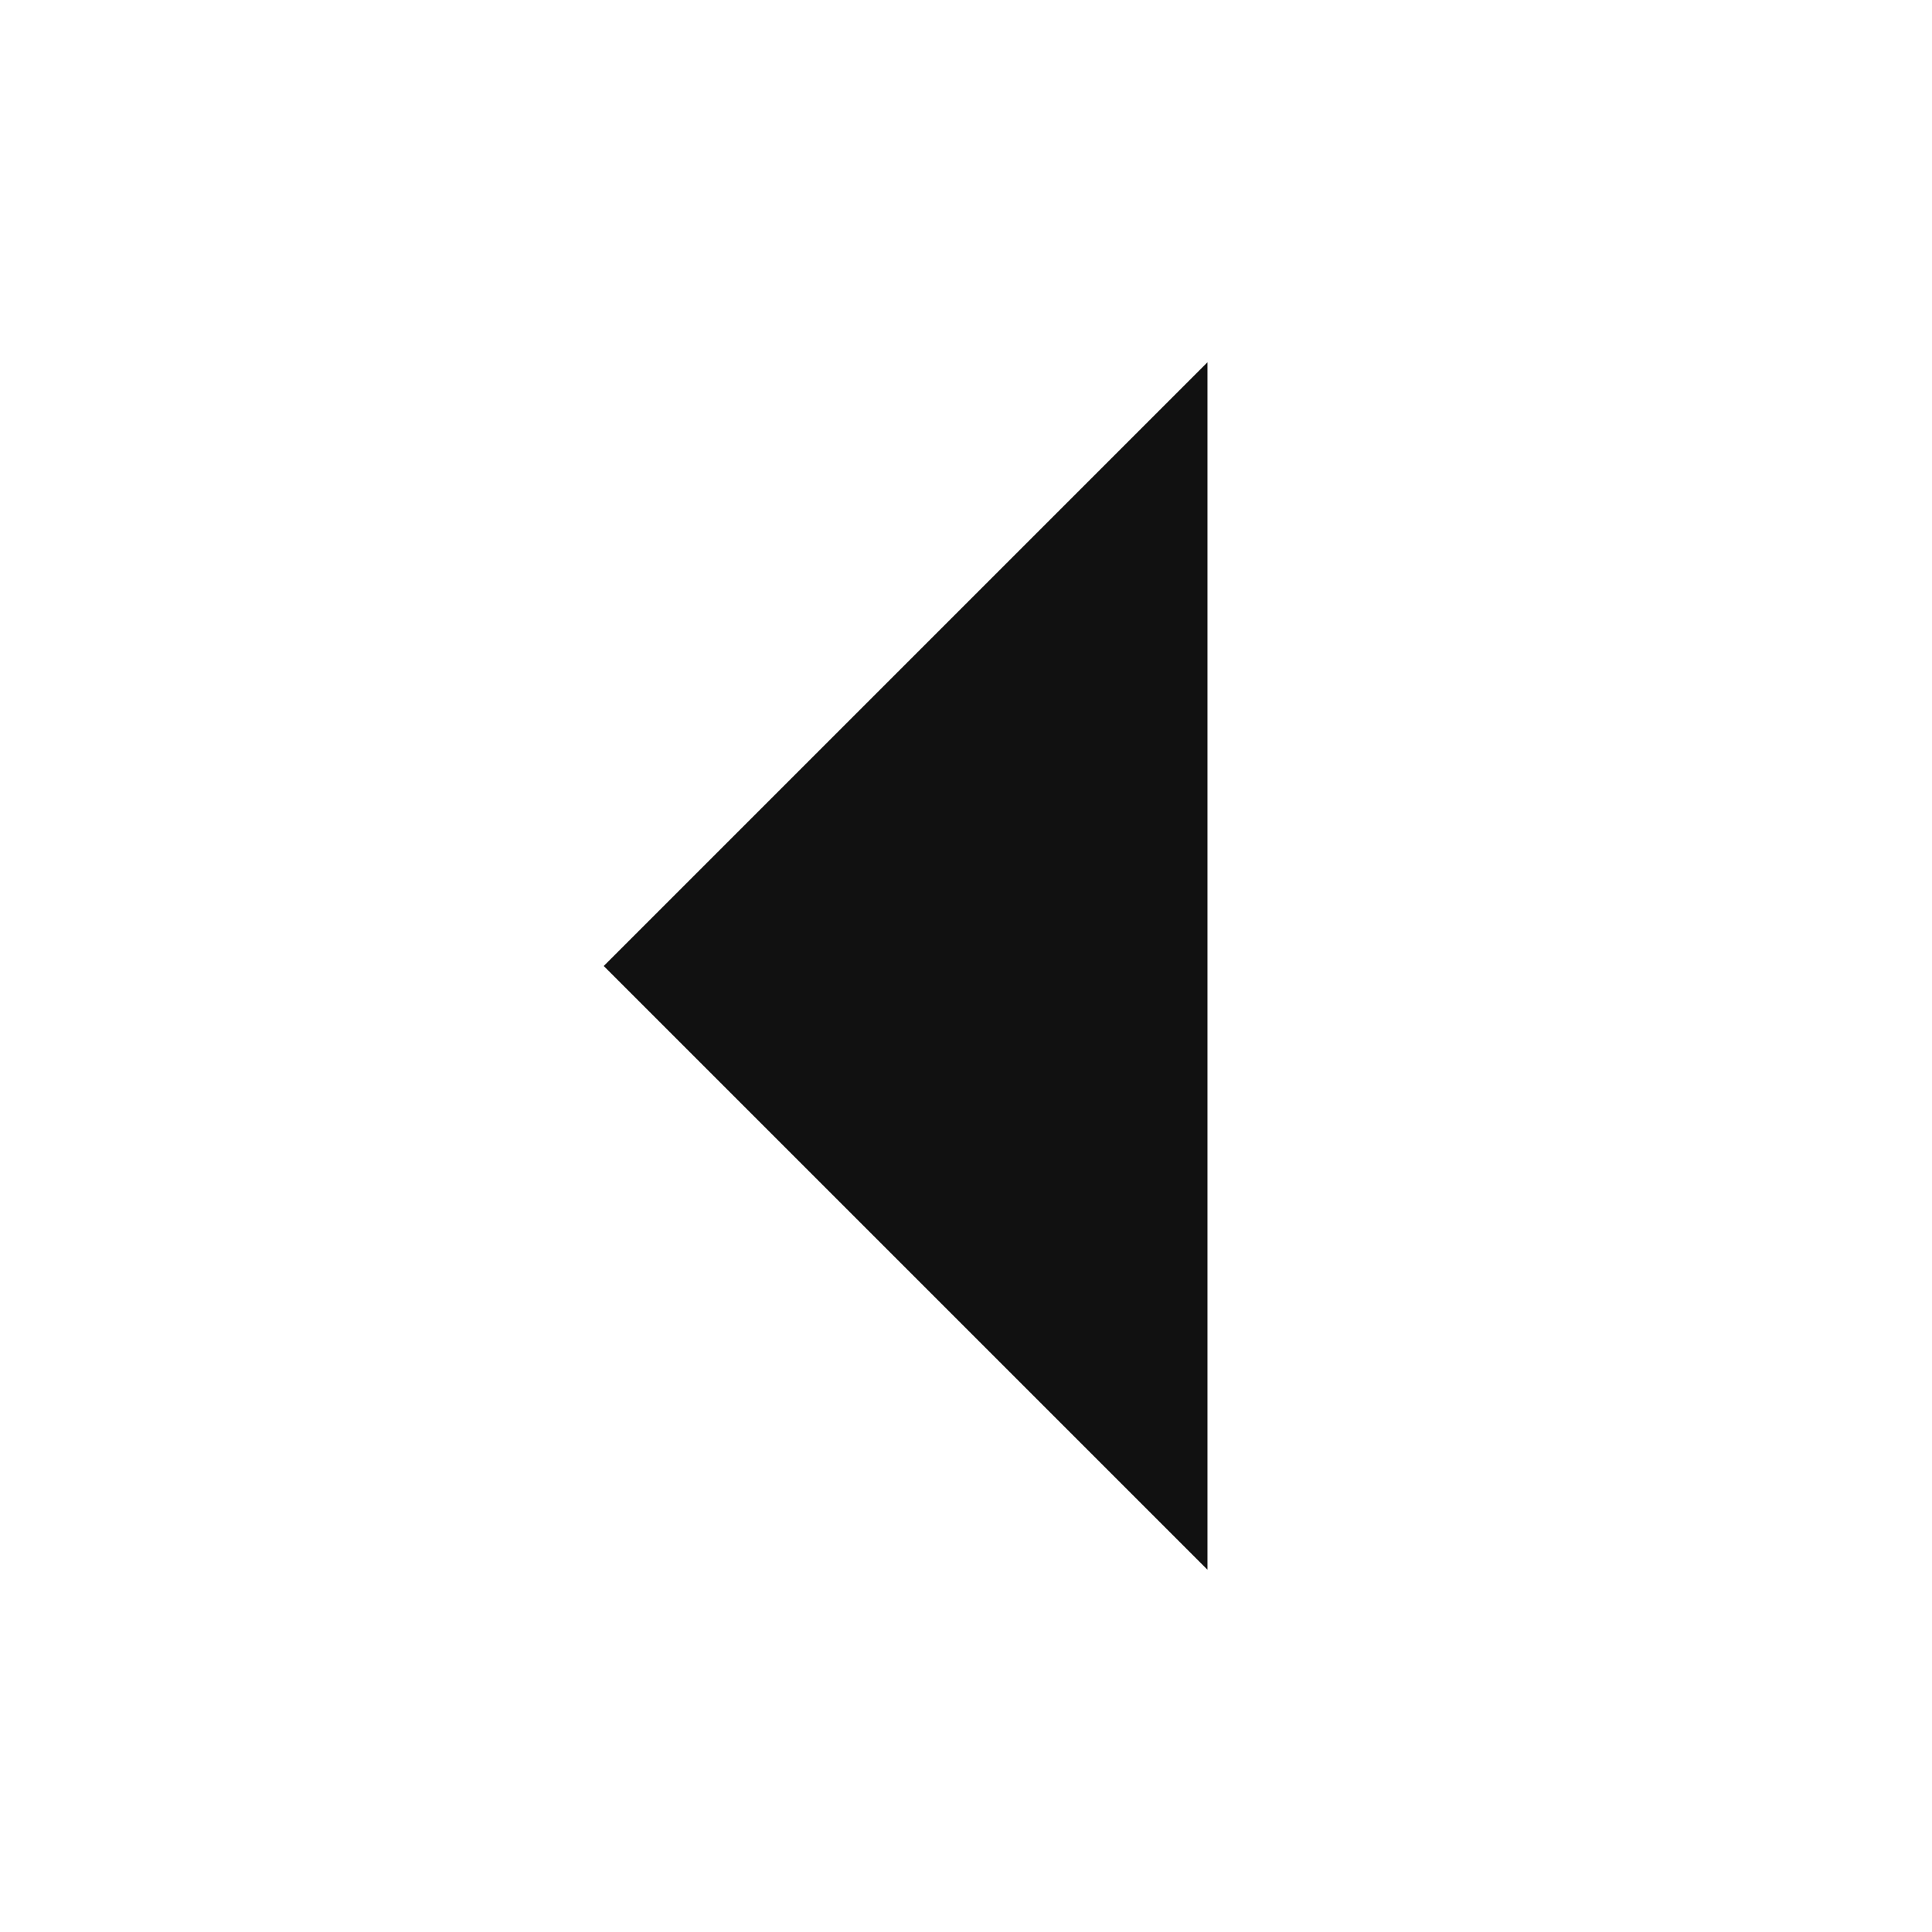
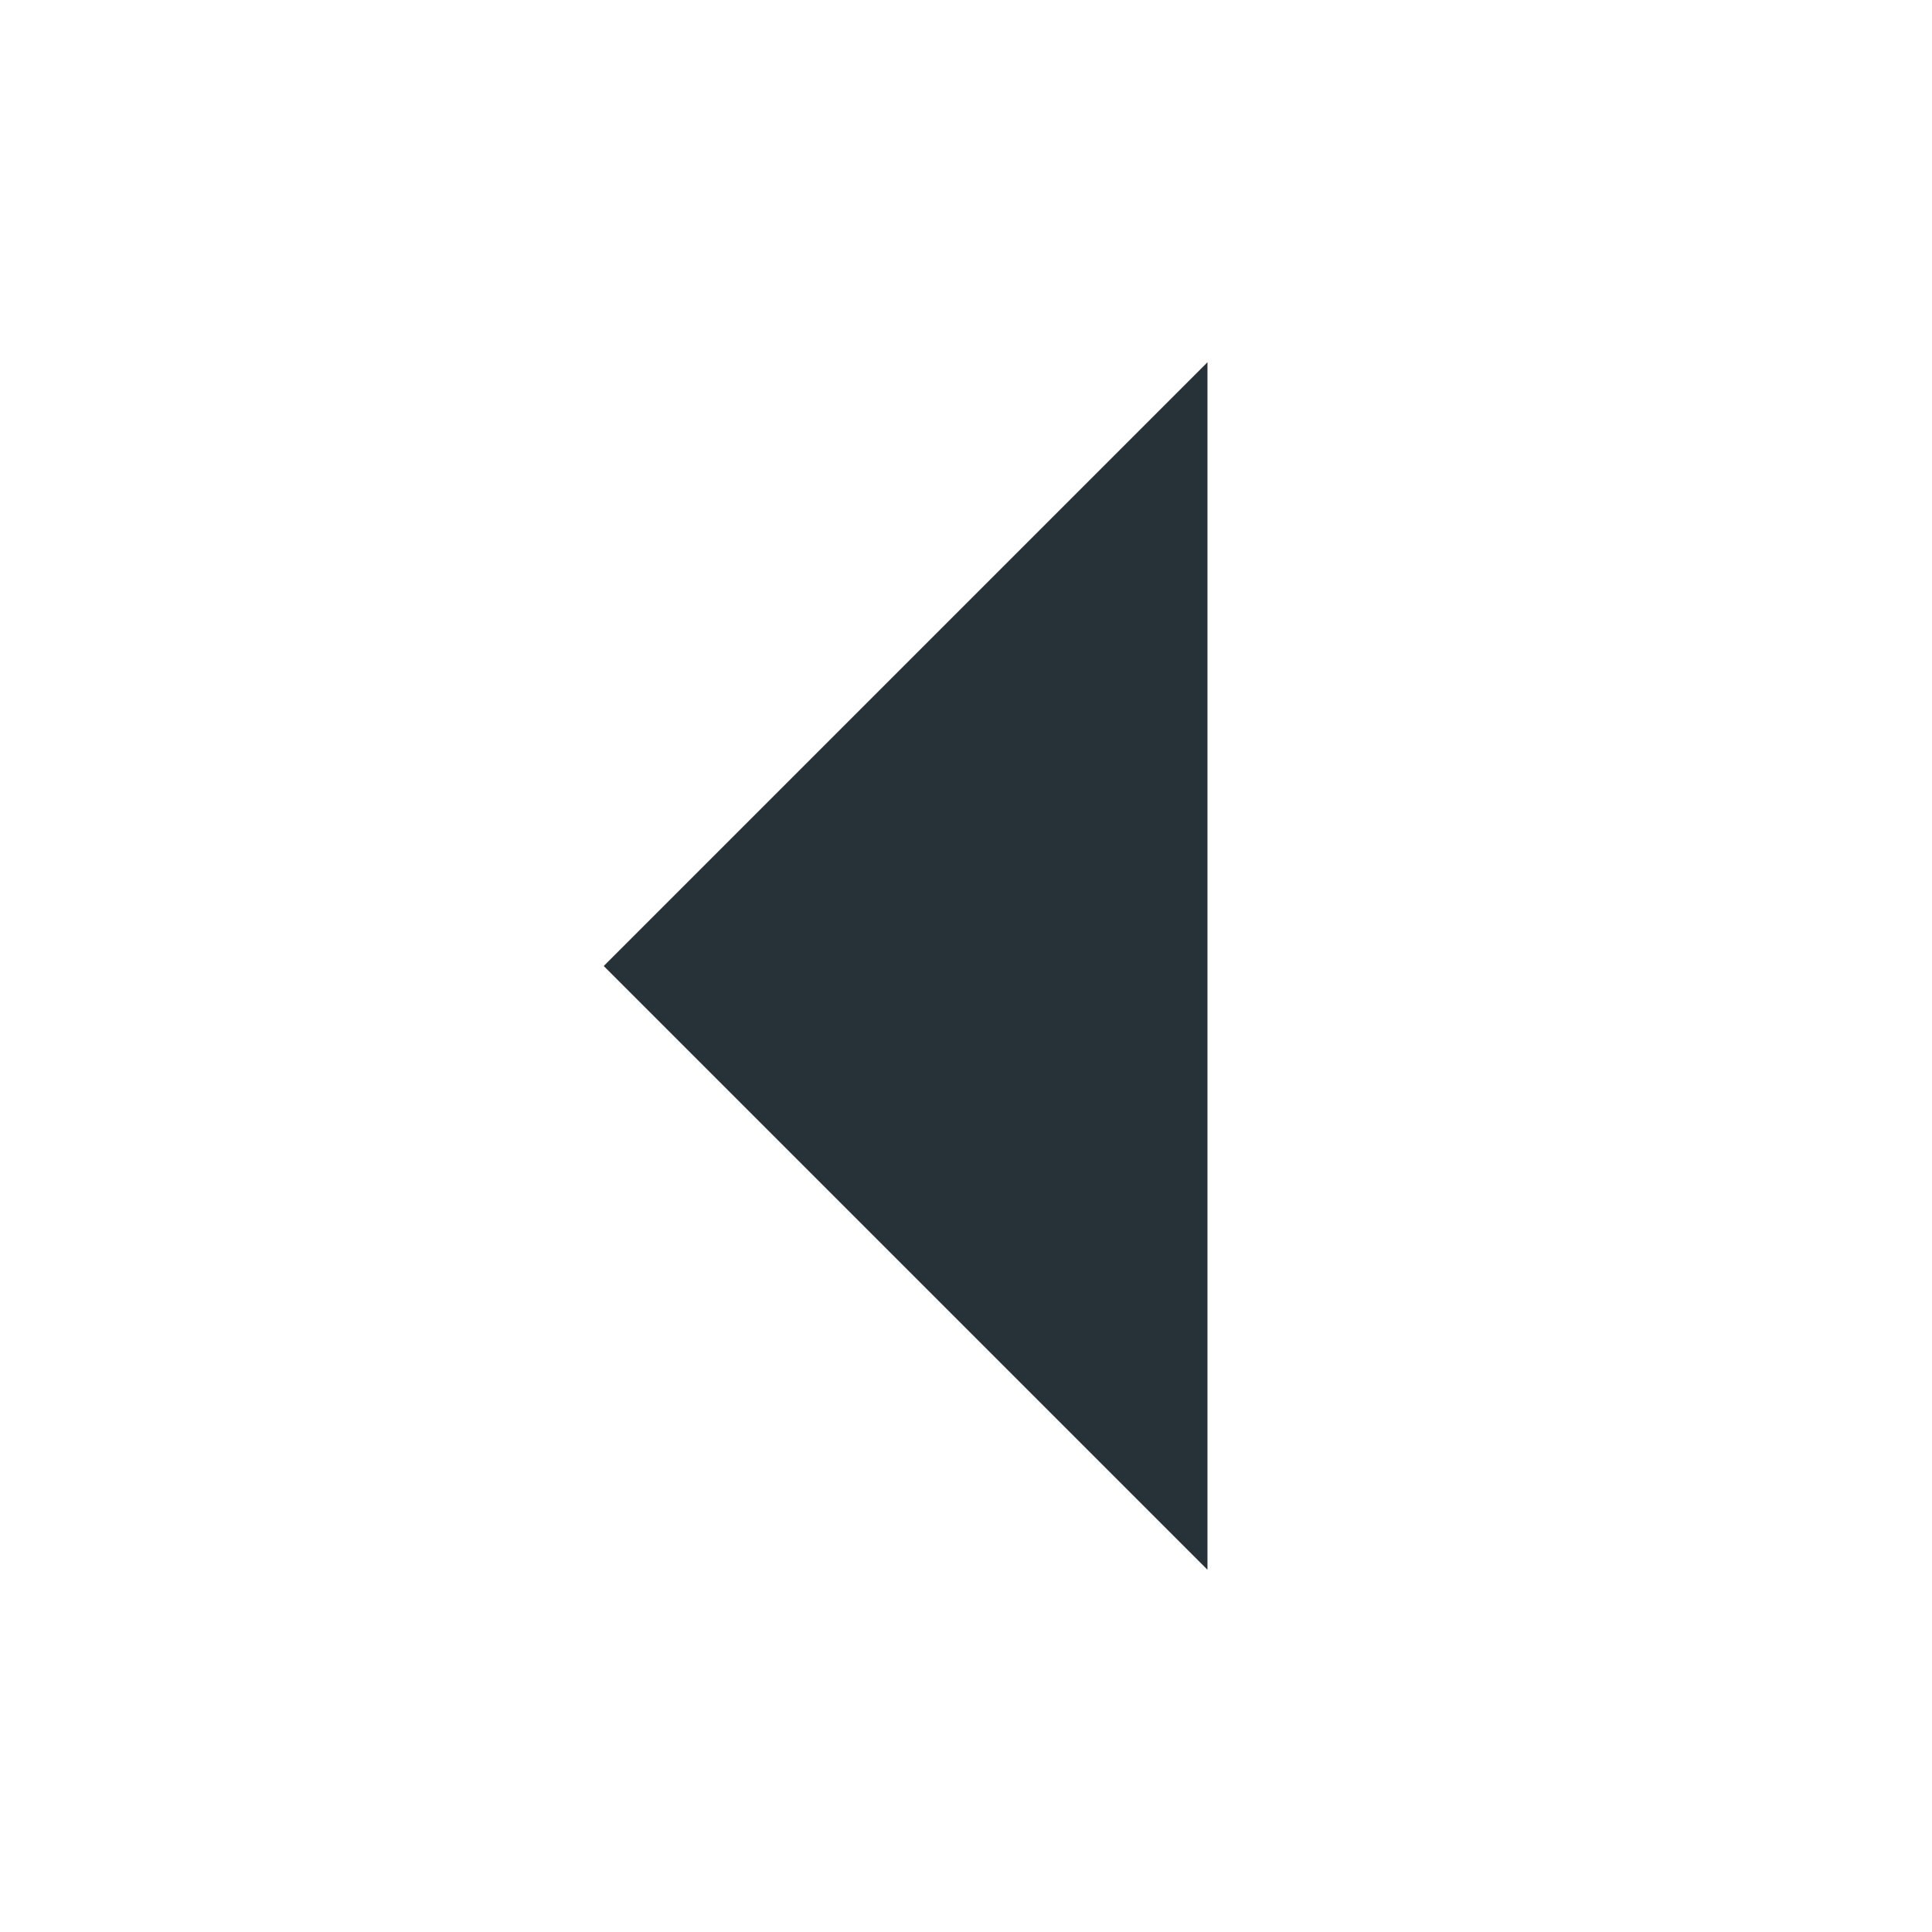
<svg xmlns="http://www.w3.org/2000/svg" height="16" id="svg7384" version="1.1" width="16">
  <defs id="defs7386" />
  <g id="layer9" style="display:inline" transform="translate(-281.0002,-807)" />
  <g id="layer10" style="display:inline" transform="translate(-281.0002,-807)" />
  <g id="layer11" transform="translate(-281.0002,-807)" />
  <g id="layer13" style="display:inline" transform="translate(-281.0002,-807)" />
  <g id="layer14" transform="translate(-281.0002,-807)" />
  <g id="layer15" style="display:inline" transform="translate(-281.0002,-807)" />
  <g id="g71291" style="display:inline" transform="translate(-281.0002,-807)" />
  <g id="g4953" style="display:inline" transform="translate(-281.0002,-807)" />
  <g id="layer12" style="display:inline" transform="translate(-281.0002,-807)">
-     <path d="m 291,820 -5,-5 5,-5 z" id="path6400" style="fill:#111111;fill-opacity:1;stroke:none;opacity:1" />
+     <path d="m 291,820 -5,-5 5,-5 z" id="path6400" style="fill:#263238;fill-opacity:1;stroke:none;opacity:1" />
  </g>
</svg>
